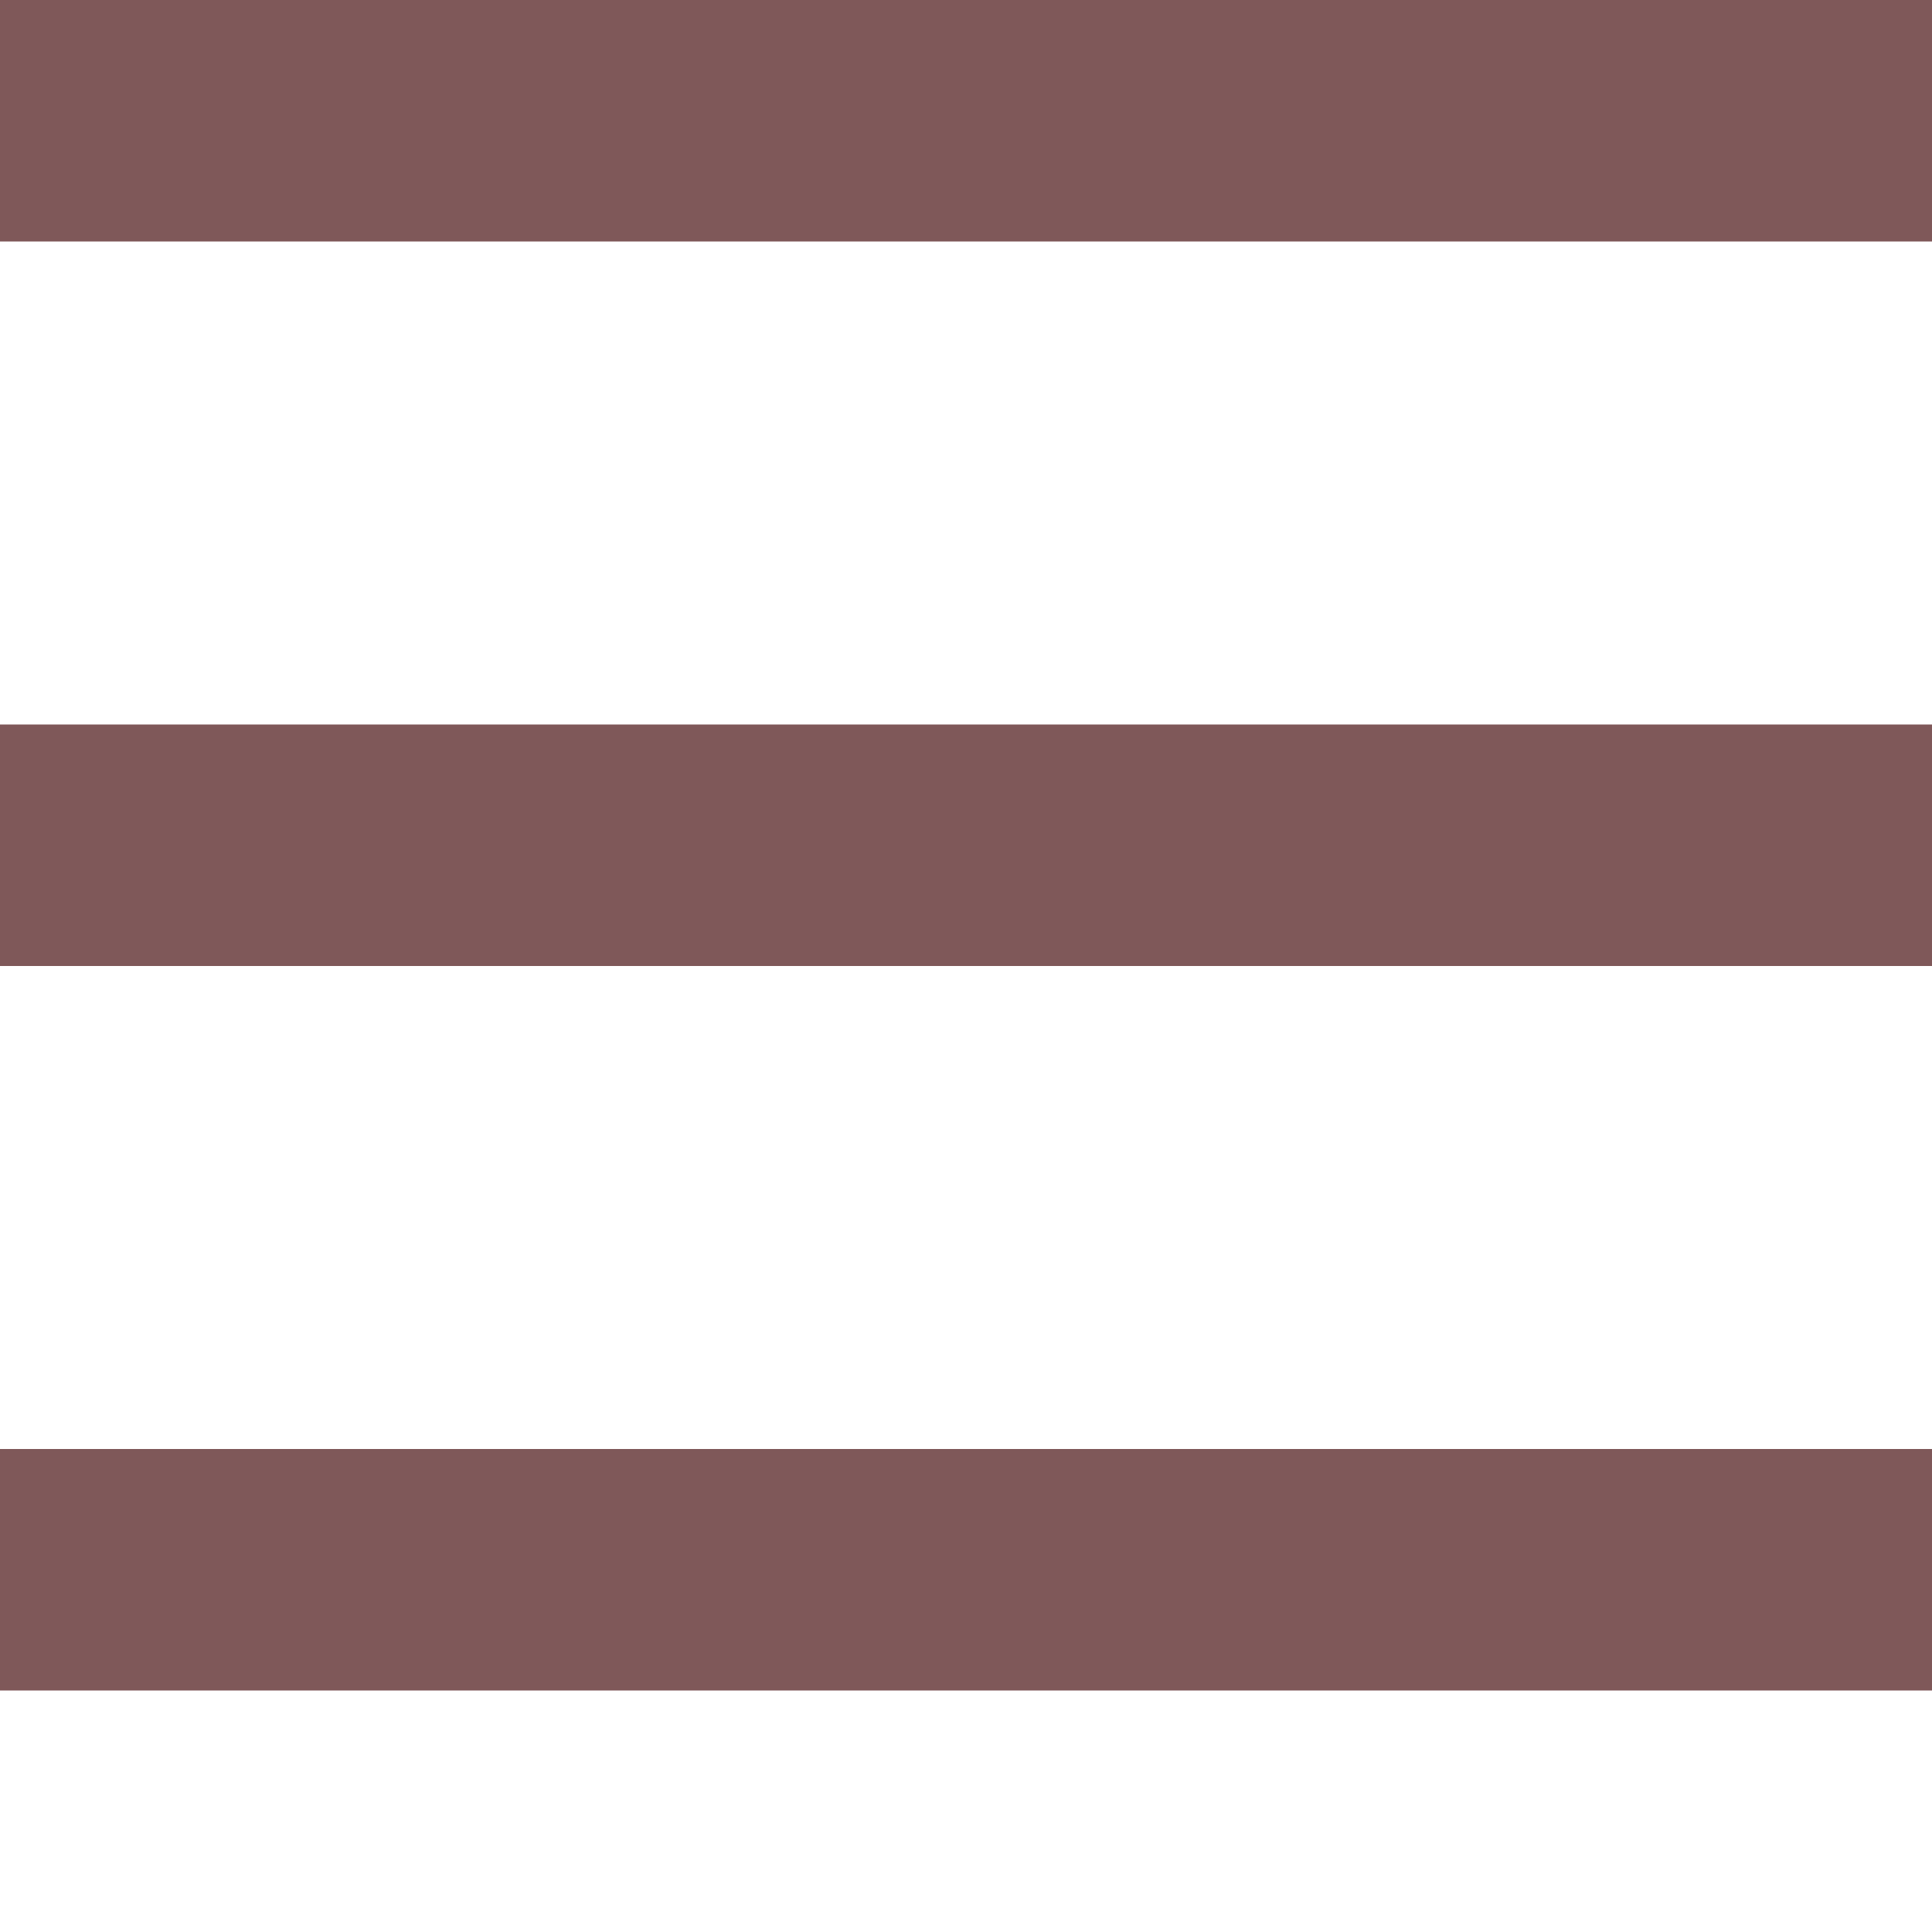
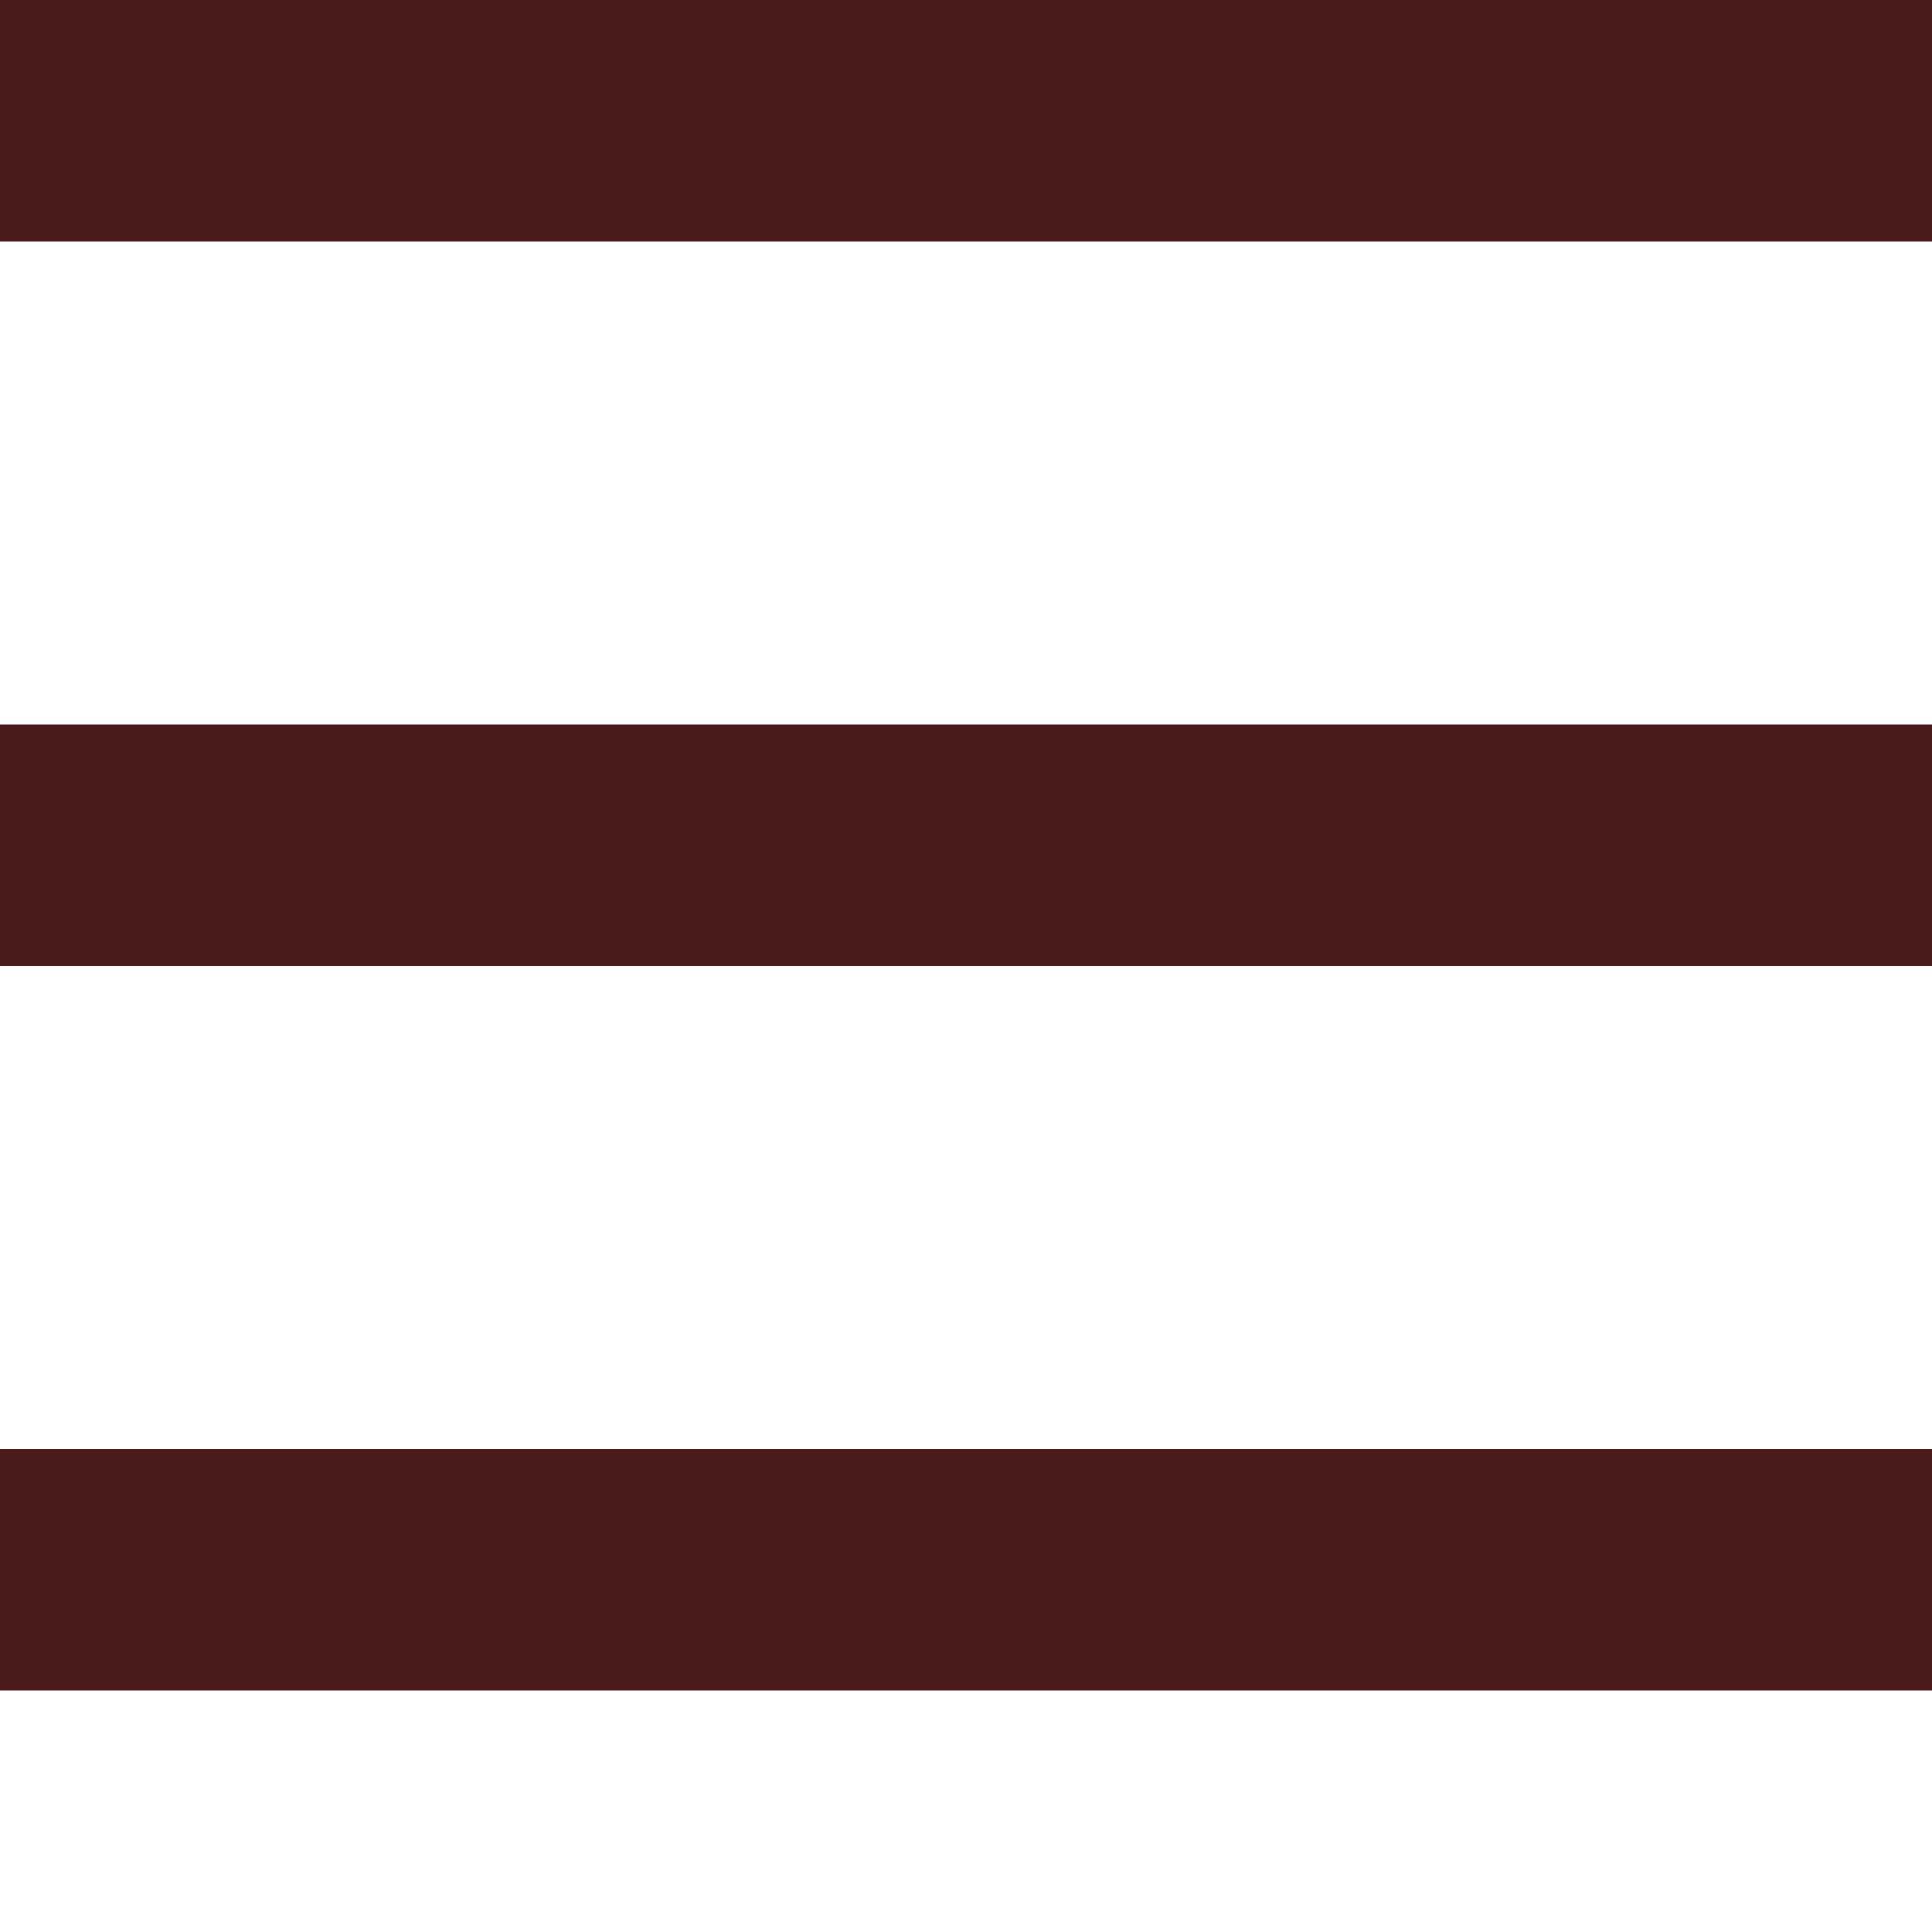
<svg xmlns="http://www.w3.org/2000/svg" width="16px" height="16px" viewBox="0 0 16 16" zoomAndPan="disable" preserveAspectRatio="none">
-   <style type="text/css"> line { stroke: #7F5859; stroke-width: 2; } </style>
+   <style type="text/css"> line { stroke: #4B1A1B; stroke-width: 2; } </style>
  <line x1="0" y1="1" x2="16" y2="1" />
  <line x1="0" y1="7" x2="16" y2="7" />
  <line x1="0" y1="13" x2="16" y2="13" />
</svg>
